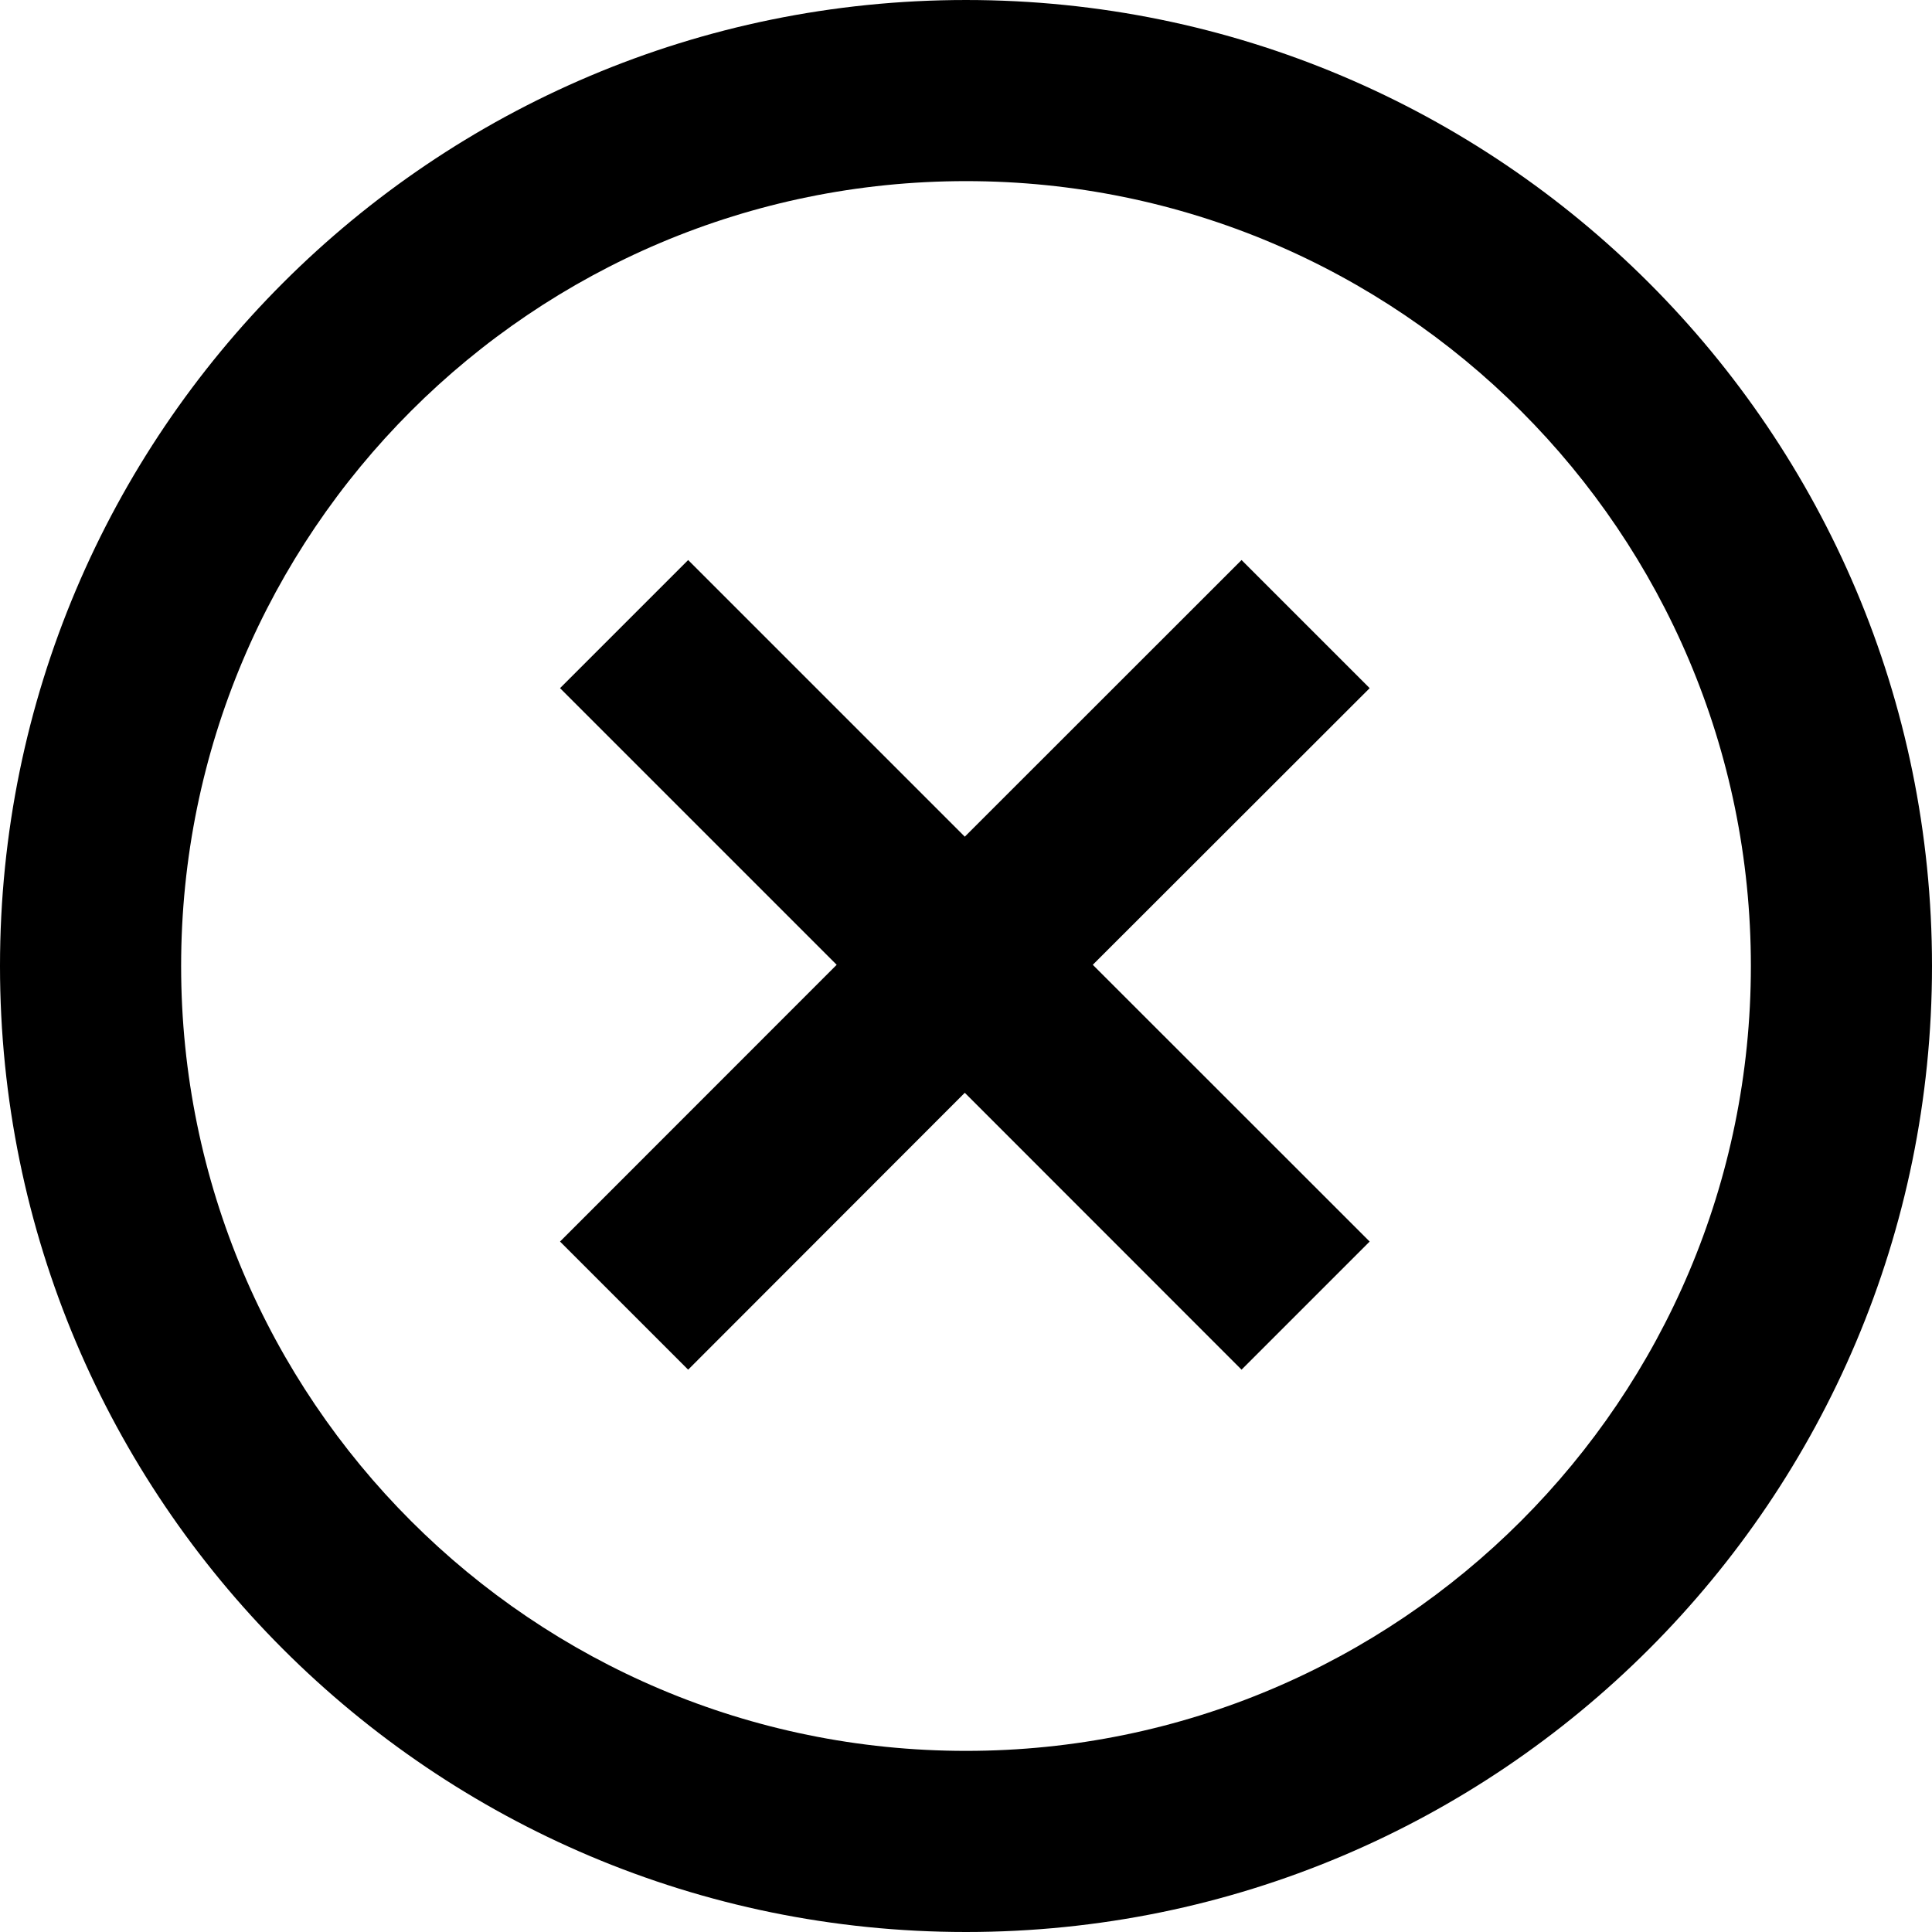
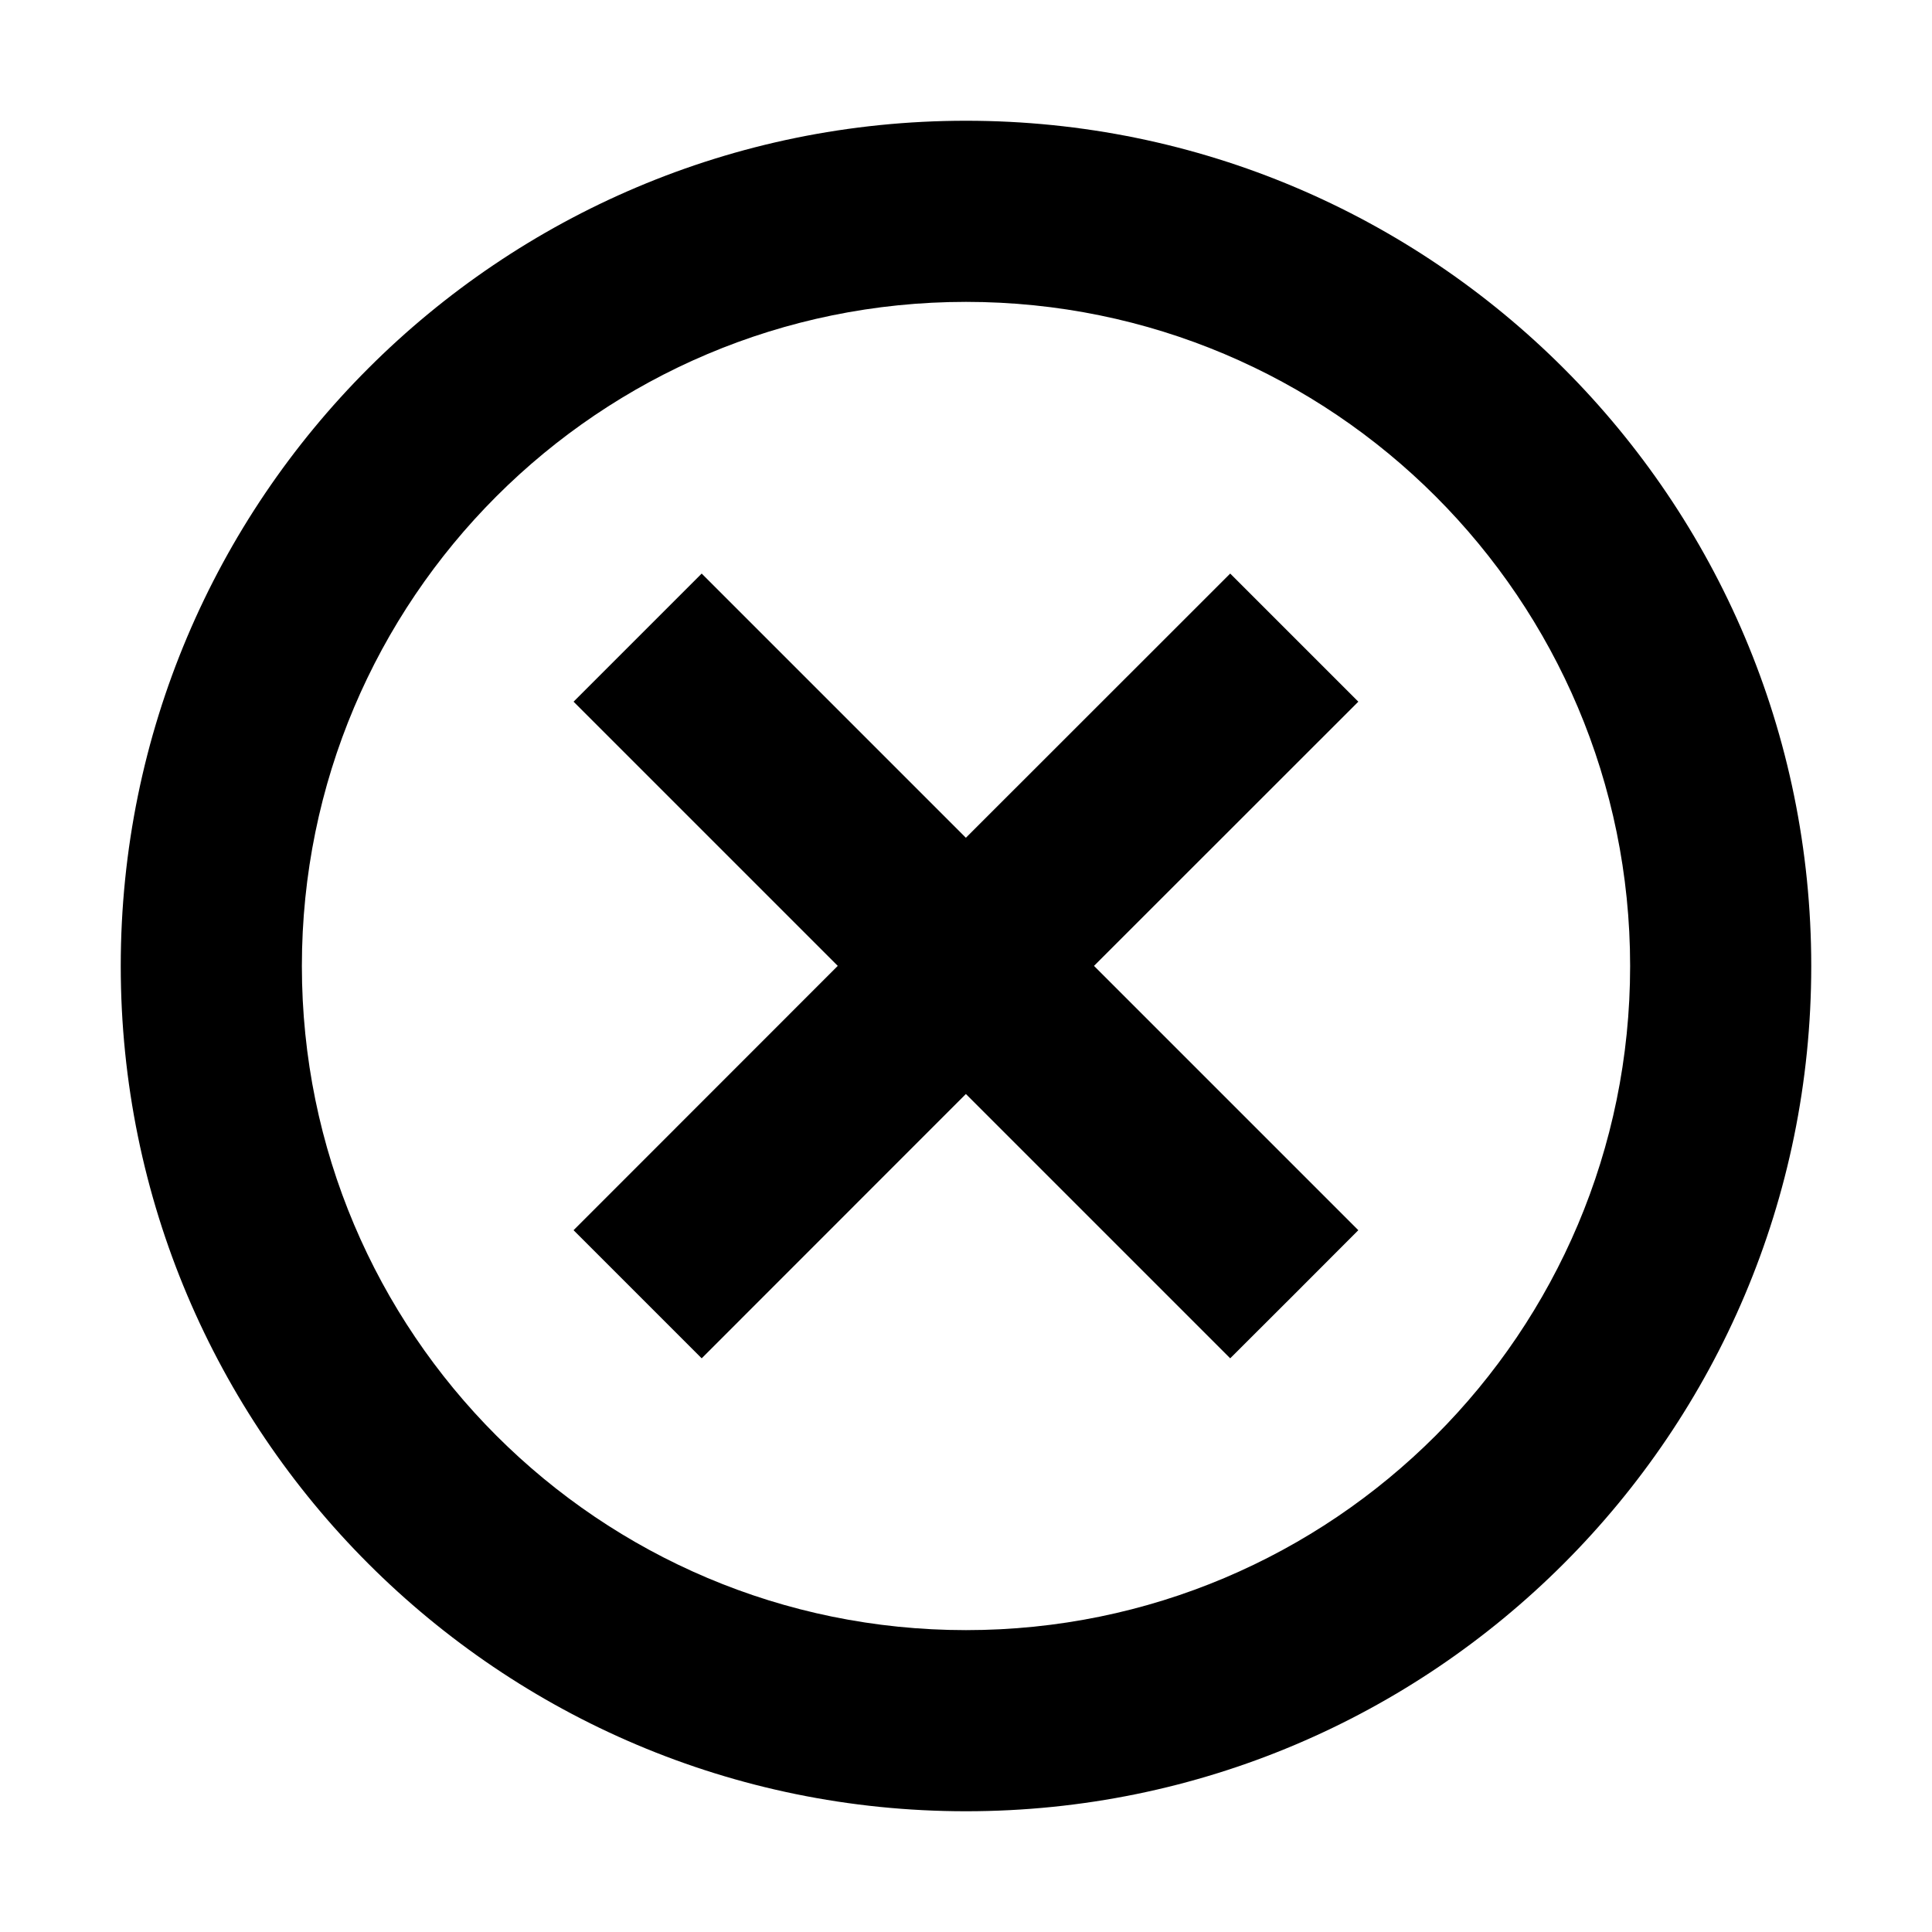
<svg xmlns="http://www.w3.org/2000/svg" width="16" height="16" viewBox="0 0 16 16">
  <g id="error">
-     <path d="M8 1.52588e-05C12.418 1.52588e-05 16 3.582 16 8C16 12.418 12.418 16 8 16C3.582 16 0 12.418 0 8C0 3.582 3.582 1.52588e-05 8 1.52588e-05ZM10.282 4.638L11.343 5.699L9.05 7.99L11.343 10.282L10.282 11.343L7.99 9.05L5.699 11.343L4.638 10.282L6.929 7.99L4.638 5.699L5.699 4.638L7.99 6.929L10.282 4.638ZM1.5 8C1.5 4.41 4.41 1.5 8 1.5C11.59 1.5 14.5 4.41 14.5 8C14.5 11.59 11.59 14.5 8 14.5C4.41 14.5 1.5 11.59 1.5 8Z" fill="currentColor" fill-rule="evenodd" />
+     <path d="M11.249 5.811L9.06 7.999L11.249 10.188L10.719 10.719L10.188 11.249L7.999 9.06L5.811 11.249L4.75 10.188L6.938 7.999L4.75 5.811L5.811 4.75L7.999 6.938L10.188 4.75L11.249 5.811Z" fill="currentColor" />
+     <path d="M8 1C11.866 1 15 4.134 15 8C15 11.866 11.866 15 8 15C4.134 15 1 11.866 1 8C1 4.134 4.134 1 8 1ZM8 2.5C4.962 2.5 2.5 4.962 2.5 8C2.5 11.038 4.962 13.5 8 13.5C11.038 13.5 13.5 11.038 13.5 8C13.5 4.962 11.038 2.5 8 2.5Z" fill-rule="evenodd" clip-rule="evenodd" fill="currentColor" />
  </g>
</svg>
